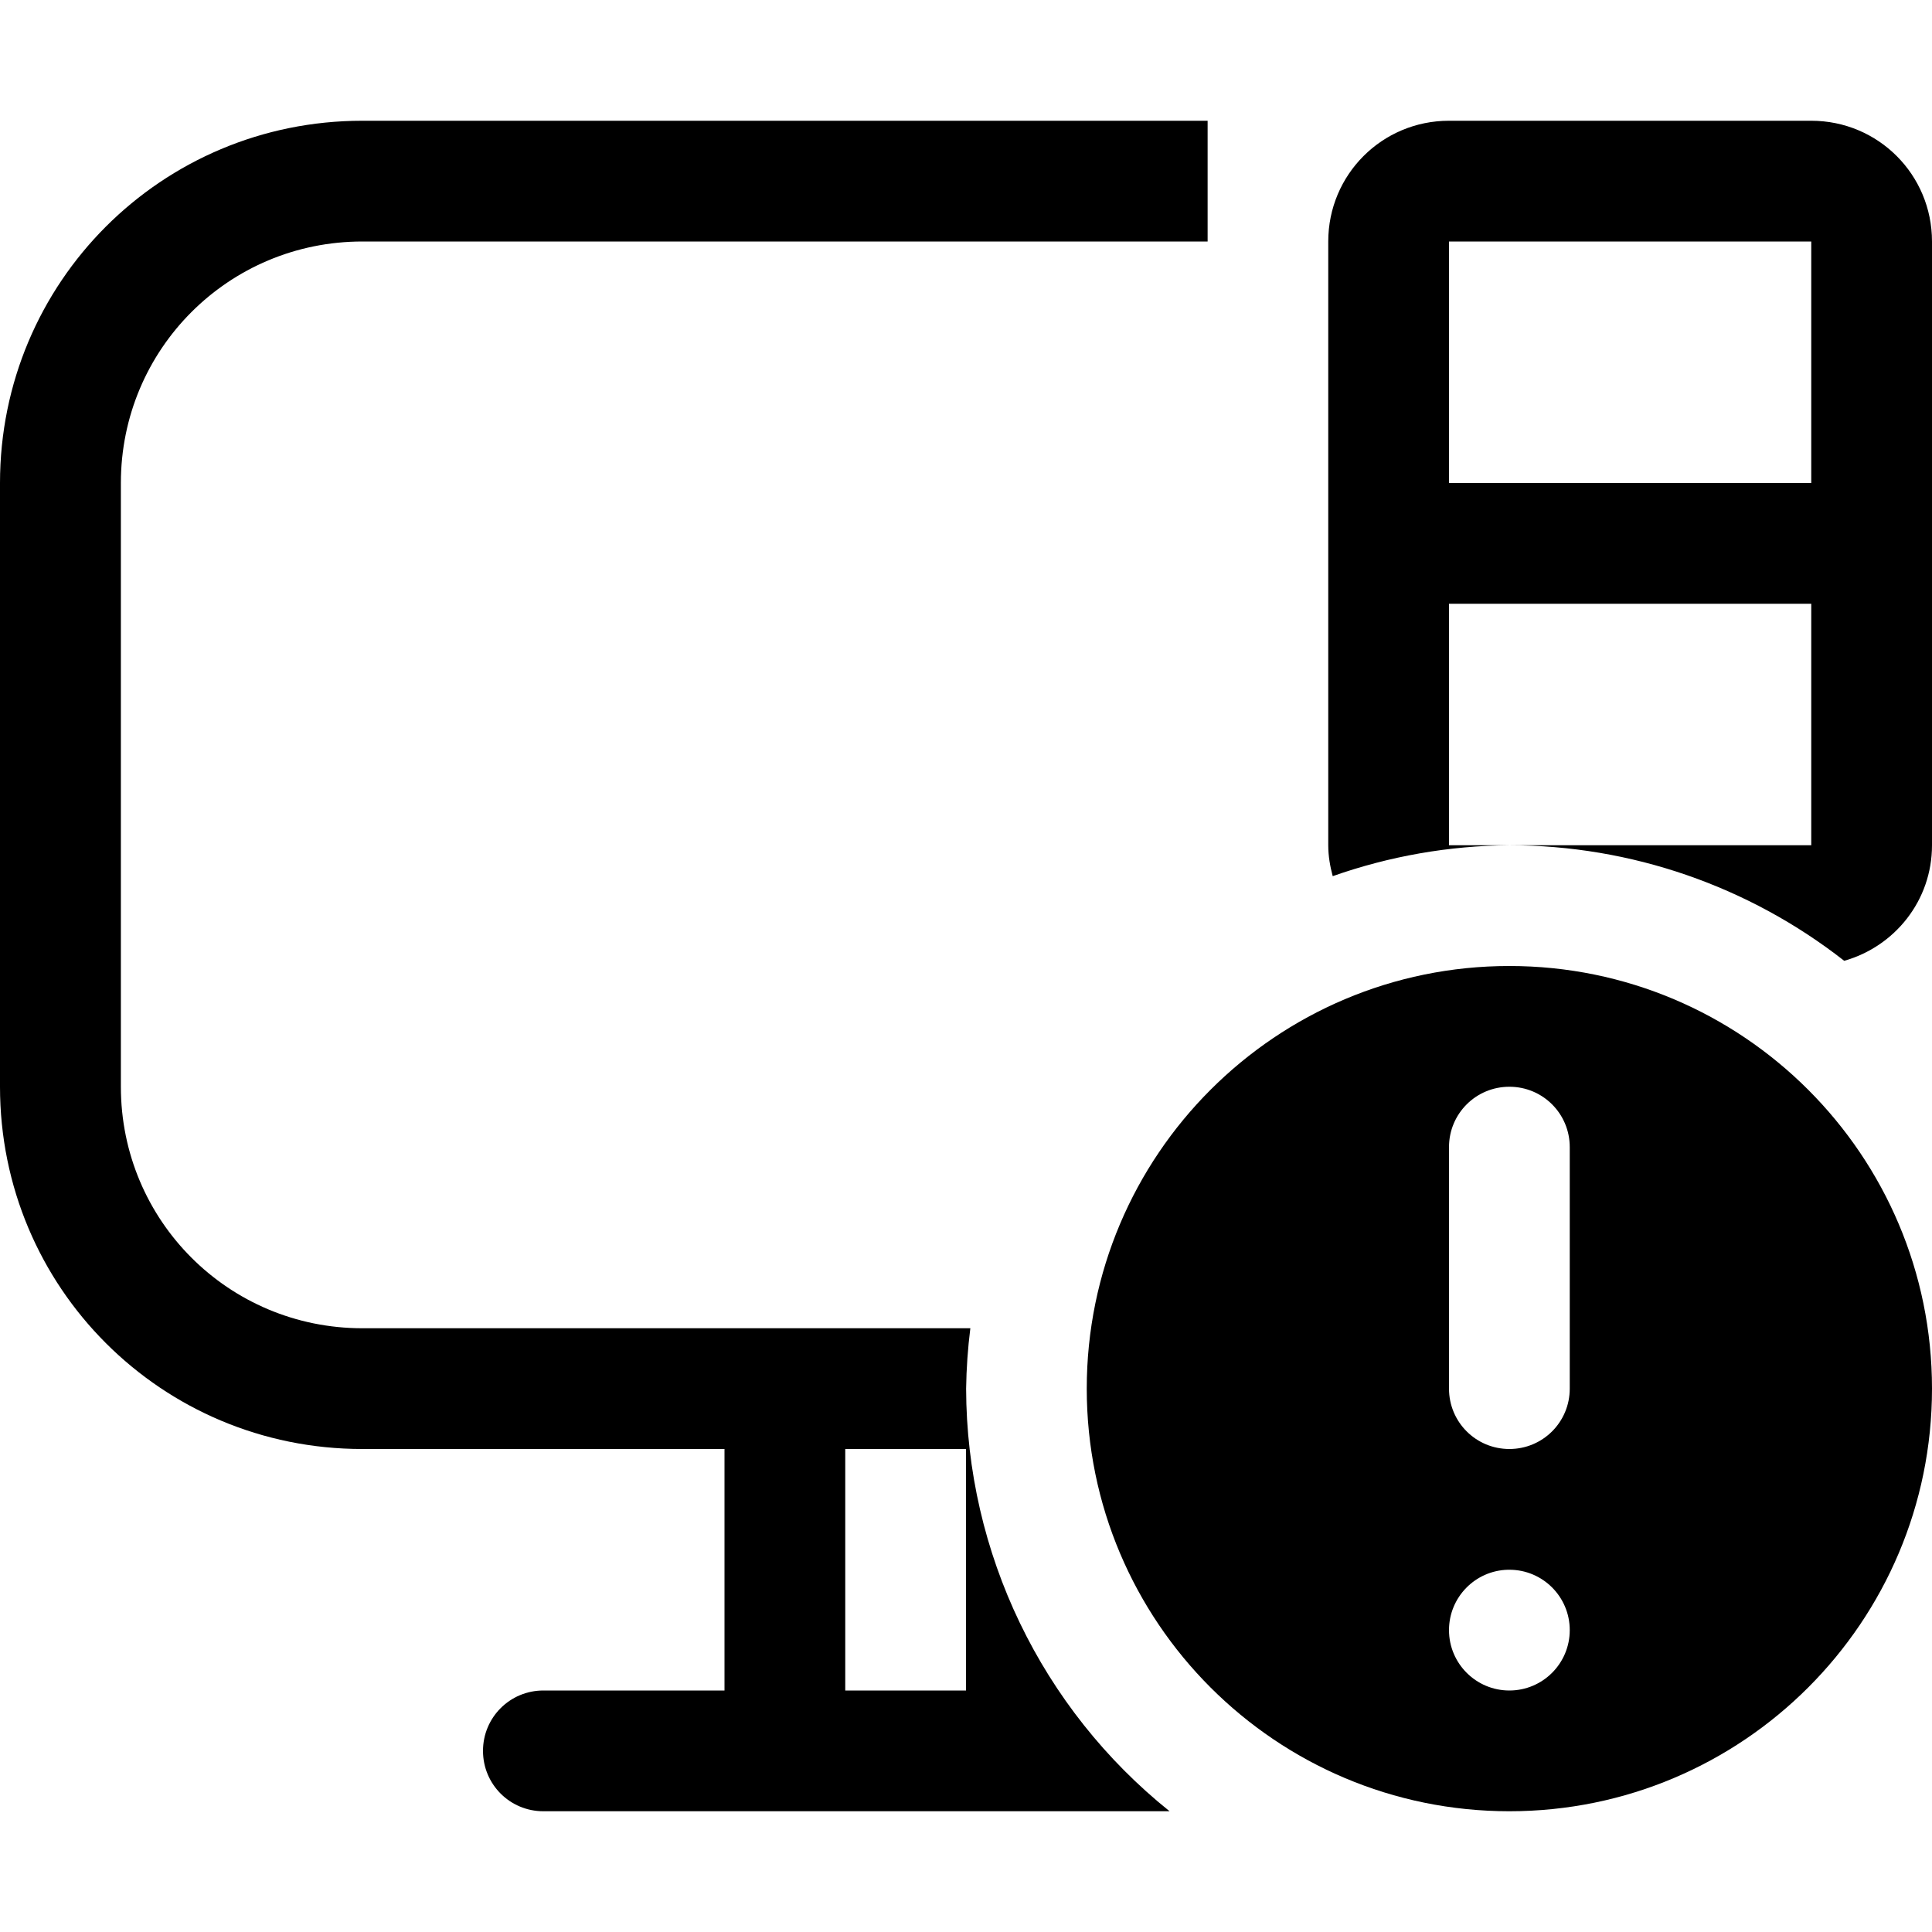
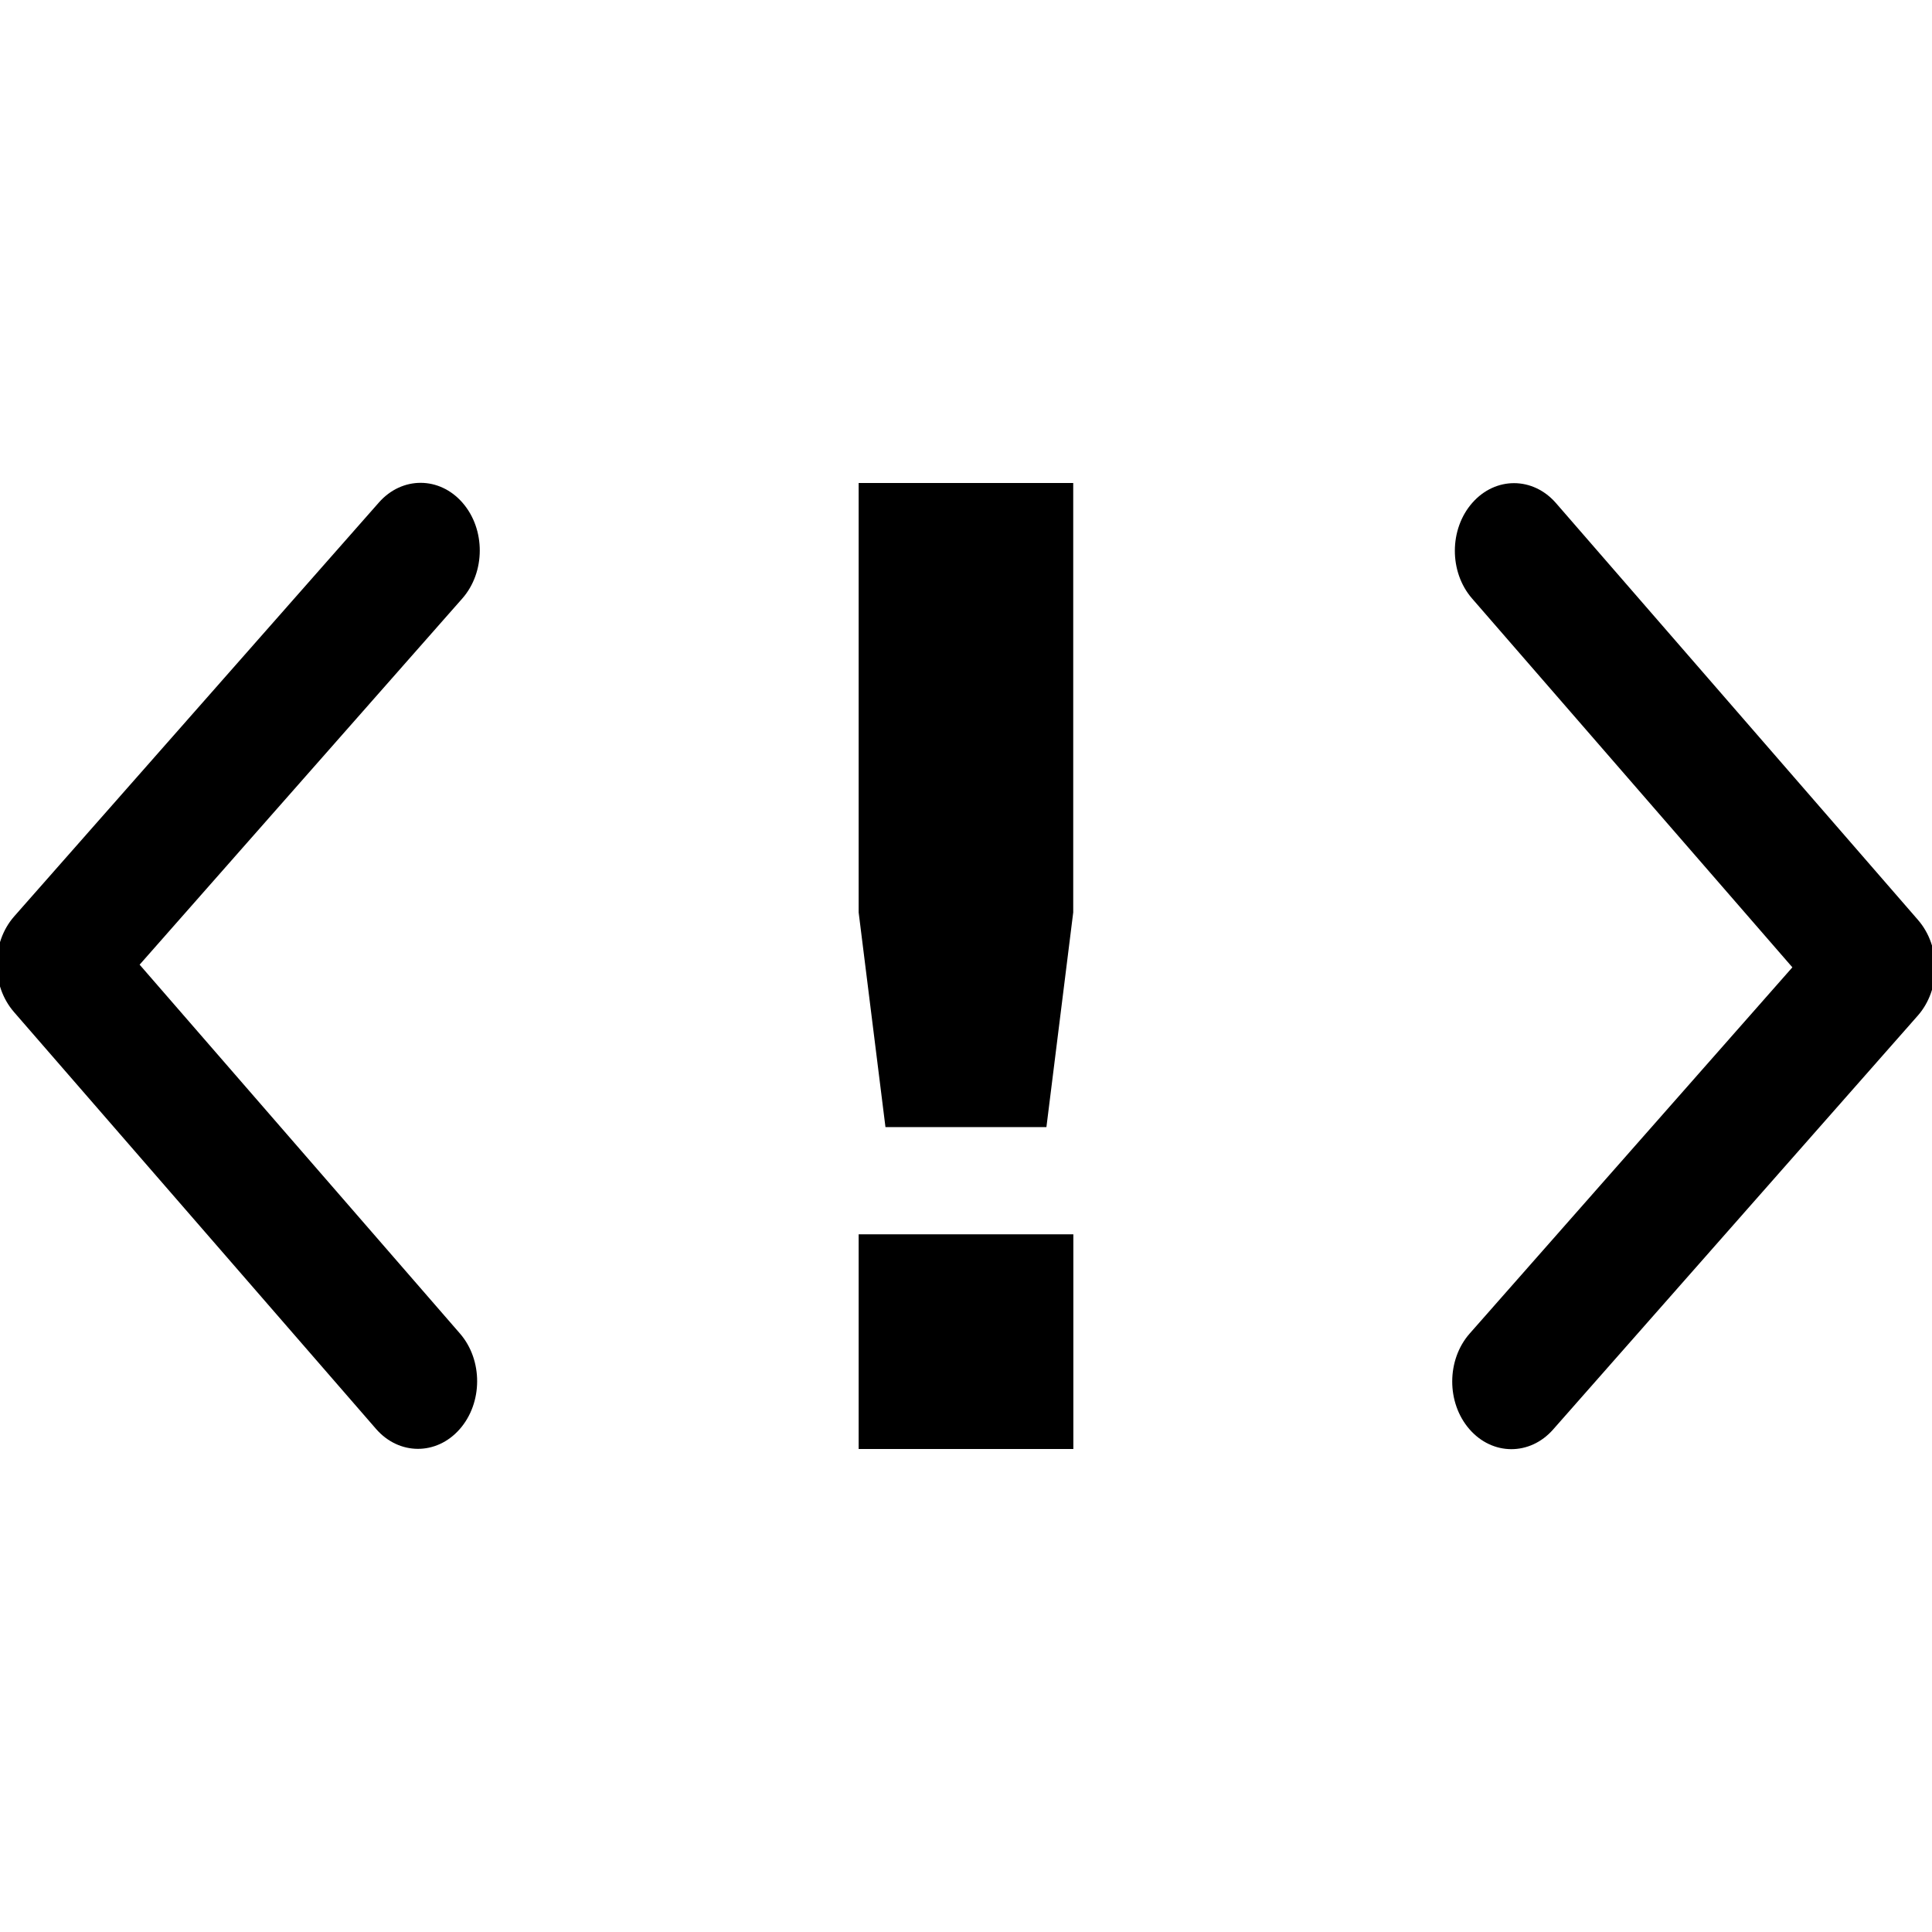
<svg xmlns="http://www.w3.org/2000/svg" width="16" height="16" version="1.1">
-   <path d="m3 1c-1.662 0-3 1.338-3 3v5c0 1.662 1.338 3 3 3h3v2h-1.5c-0.277 0-0.5 0.223-0.5 0.5s0.223 0.5 0.5 0.5h5.186a4.5 4.5 0 0 1-1.685-3.5 4.5 4.5 0 0 1 0.035-0.5h-5.035c-1.108 0-2-0.892-2-2v-5c0-1.108 0.892-2 2-2h7v-1h-7zm9 0c-0.554 0-1 0.446-1 1v2 1 2c0 0.089 0.015 0.174 0.037 0.256a4.5 4.5 0 0 1 1.463-0.256h-0.5v-2h3v2h-1.5-1a4.5 4.5 0 0 1 2.773 0.957c0.419-0.119 0.727-0.499 0.727-0.957v-5c0-0.554-0.446-1-1-1h-3zm0 1h3v2h-3v-2zm-5 10h1v2h-1v-2z" fill="currentColor" />
-   <path class="error" d="m12.5 8c-1.933 0-3.5 1.567-3.5 3.5s1.567 3.5 3.5 3.5 3.5-1.567 3.5-3.5-1.567-3.5-3.5-3.5zm0 1c0.277 0 0.5 0.223 0.5 0.5v2c0 0.277-0.223 0.5-0.5 0.5s-0.5-0.223-0.5-0.5v-2c0-0.277 0.223-0.5 0.5-0.5zm-0.012 4a0.5 0.5 0 0 1 0.012 0 0.5 0.5 0 0 1 0.5 0.5 0.5 0.5 0 0 1-0.5 0.5 0.5 0.5 0 0 1-0.5-0.5 0.5 0.5 0 0 1 0.488-0.5z" fill="currentColor" />
+   <path d="m7.111 4v3.556l0.222 1.778h1.333l0.222-1.778v-3.556zm0 6.222v1.778h1.778v-1.778z" fill="currentColor" />
+   <g transform="translate(0 2)" fill="currentColor" stroke-width="1.5">
+     <g transform="matrix(.43738 0 0 .5 -145.4 -266.68)">
+       <g transform="matrix(0,-1.0825,-1.0825,0,1464.7,557.15)" fill="currentColor" stroke-width="1.5">
+         <g transform="matrix(.00011827 .032712 -.032712 .00011827 18.269 1034.4)" fill="currentColor" stroke-width="1.5">
+           <path d="m345.44 248.29-194.29 194.28c-12.359 12.365-32.397 12.365-44.75 0-12.354-12.354-12.354-32.391 0-44.744l171.91-171.91-171.91-171.9c-12.354-12.359-12.354-32.394 0-44.748 12.354-12.359 32.391-12.359 44.75 0l194.29 194.28c6.177 6.18 9.262 14.271 9.262 22.366 0 8.099-3.091 16.196-9.267 22.373z" fill="currentColor" stroke-width="1.5" />
+         </g>
+       </g>
+     </g>
+     <g transform="matrix(-.43738 0 0 -.5 161.4 278.68)">
+       <g transform="matrix(0,-1.0825,-1.0825,0,1464.7,557.15)" fill="currentColor" stroke-width="1.5">
+         <g transform="matrix(.00011827 .032712 -.032712 .00011827 18.269 1034.4)" fill="currentColor" stroke-width="1.5">
+           <path d="m345.44 248.29-194.29 194.28c-12.359 12.365-32.397 12.365-44.75 0-12.354-12.354-12.354-32.391 0-44.744l171.91-171.91-171.91-171.9c-12.354-12.359-12.354-32.394 0-44.748 12.354-12.359 32.391-12.359 44.75 0l194.29 194.28c6.177 6.18 9.262 14.271 9.262 22.366 0 8.099-3.091 16.196-9.267 22.373z" fill="currentColor" stroke-width="1.5" />
+         </g>
+       </g>
+     </g>
+   </g>
</svg>
